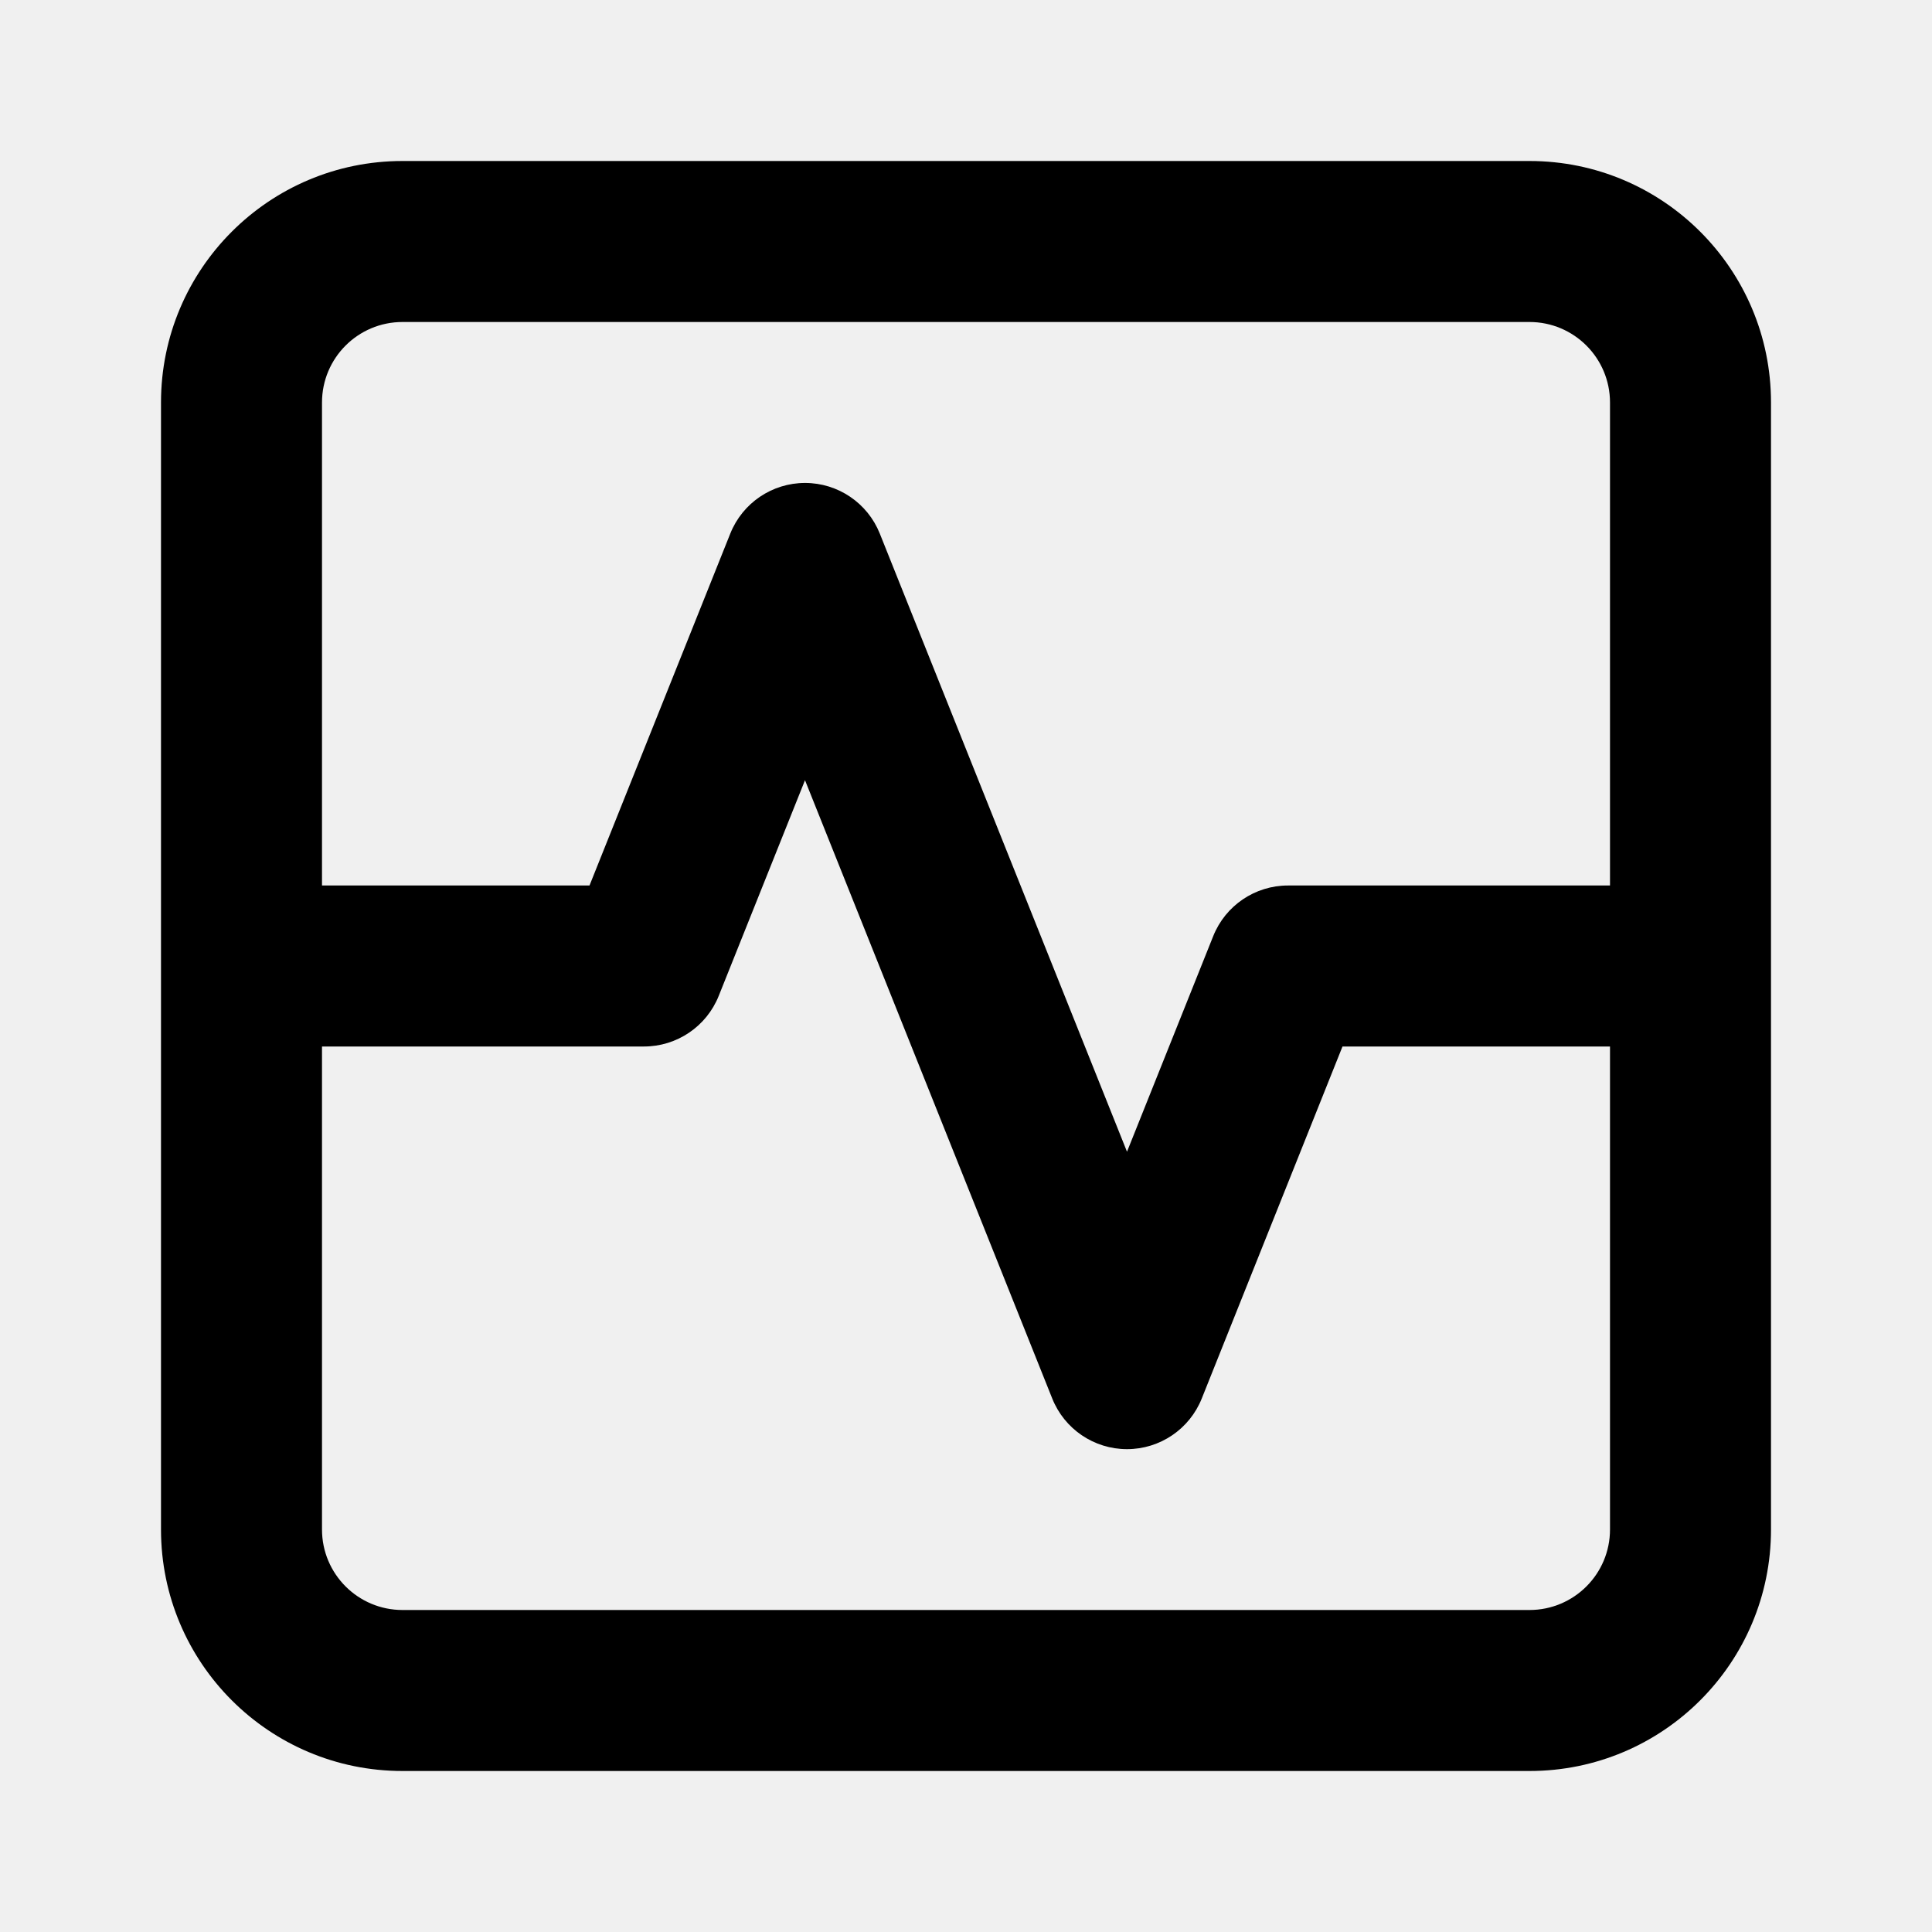
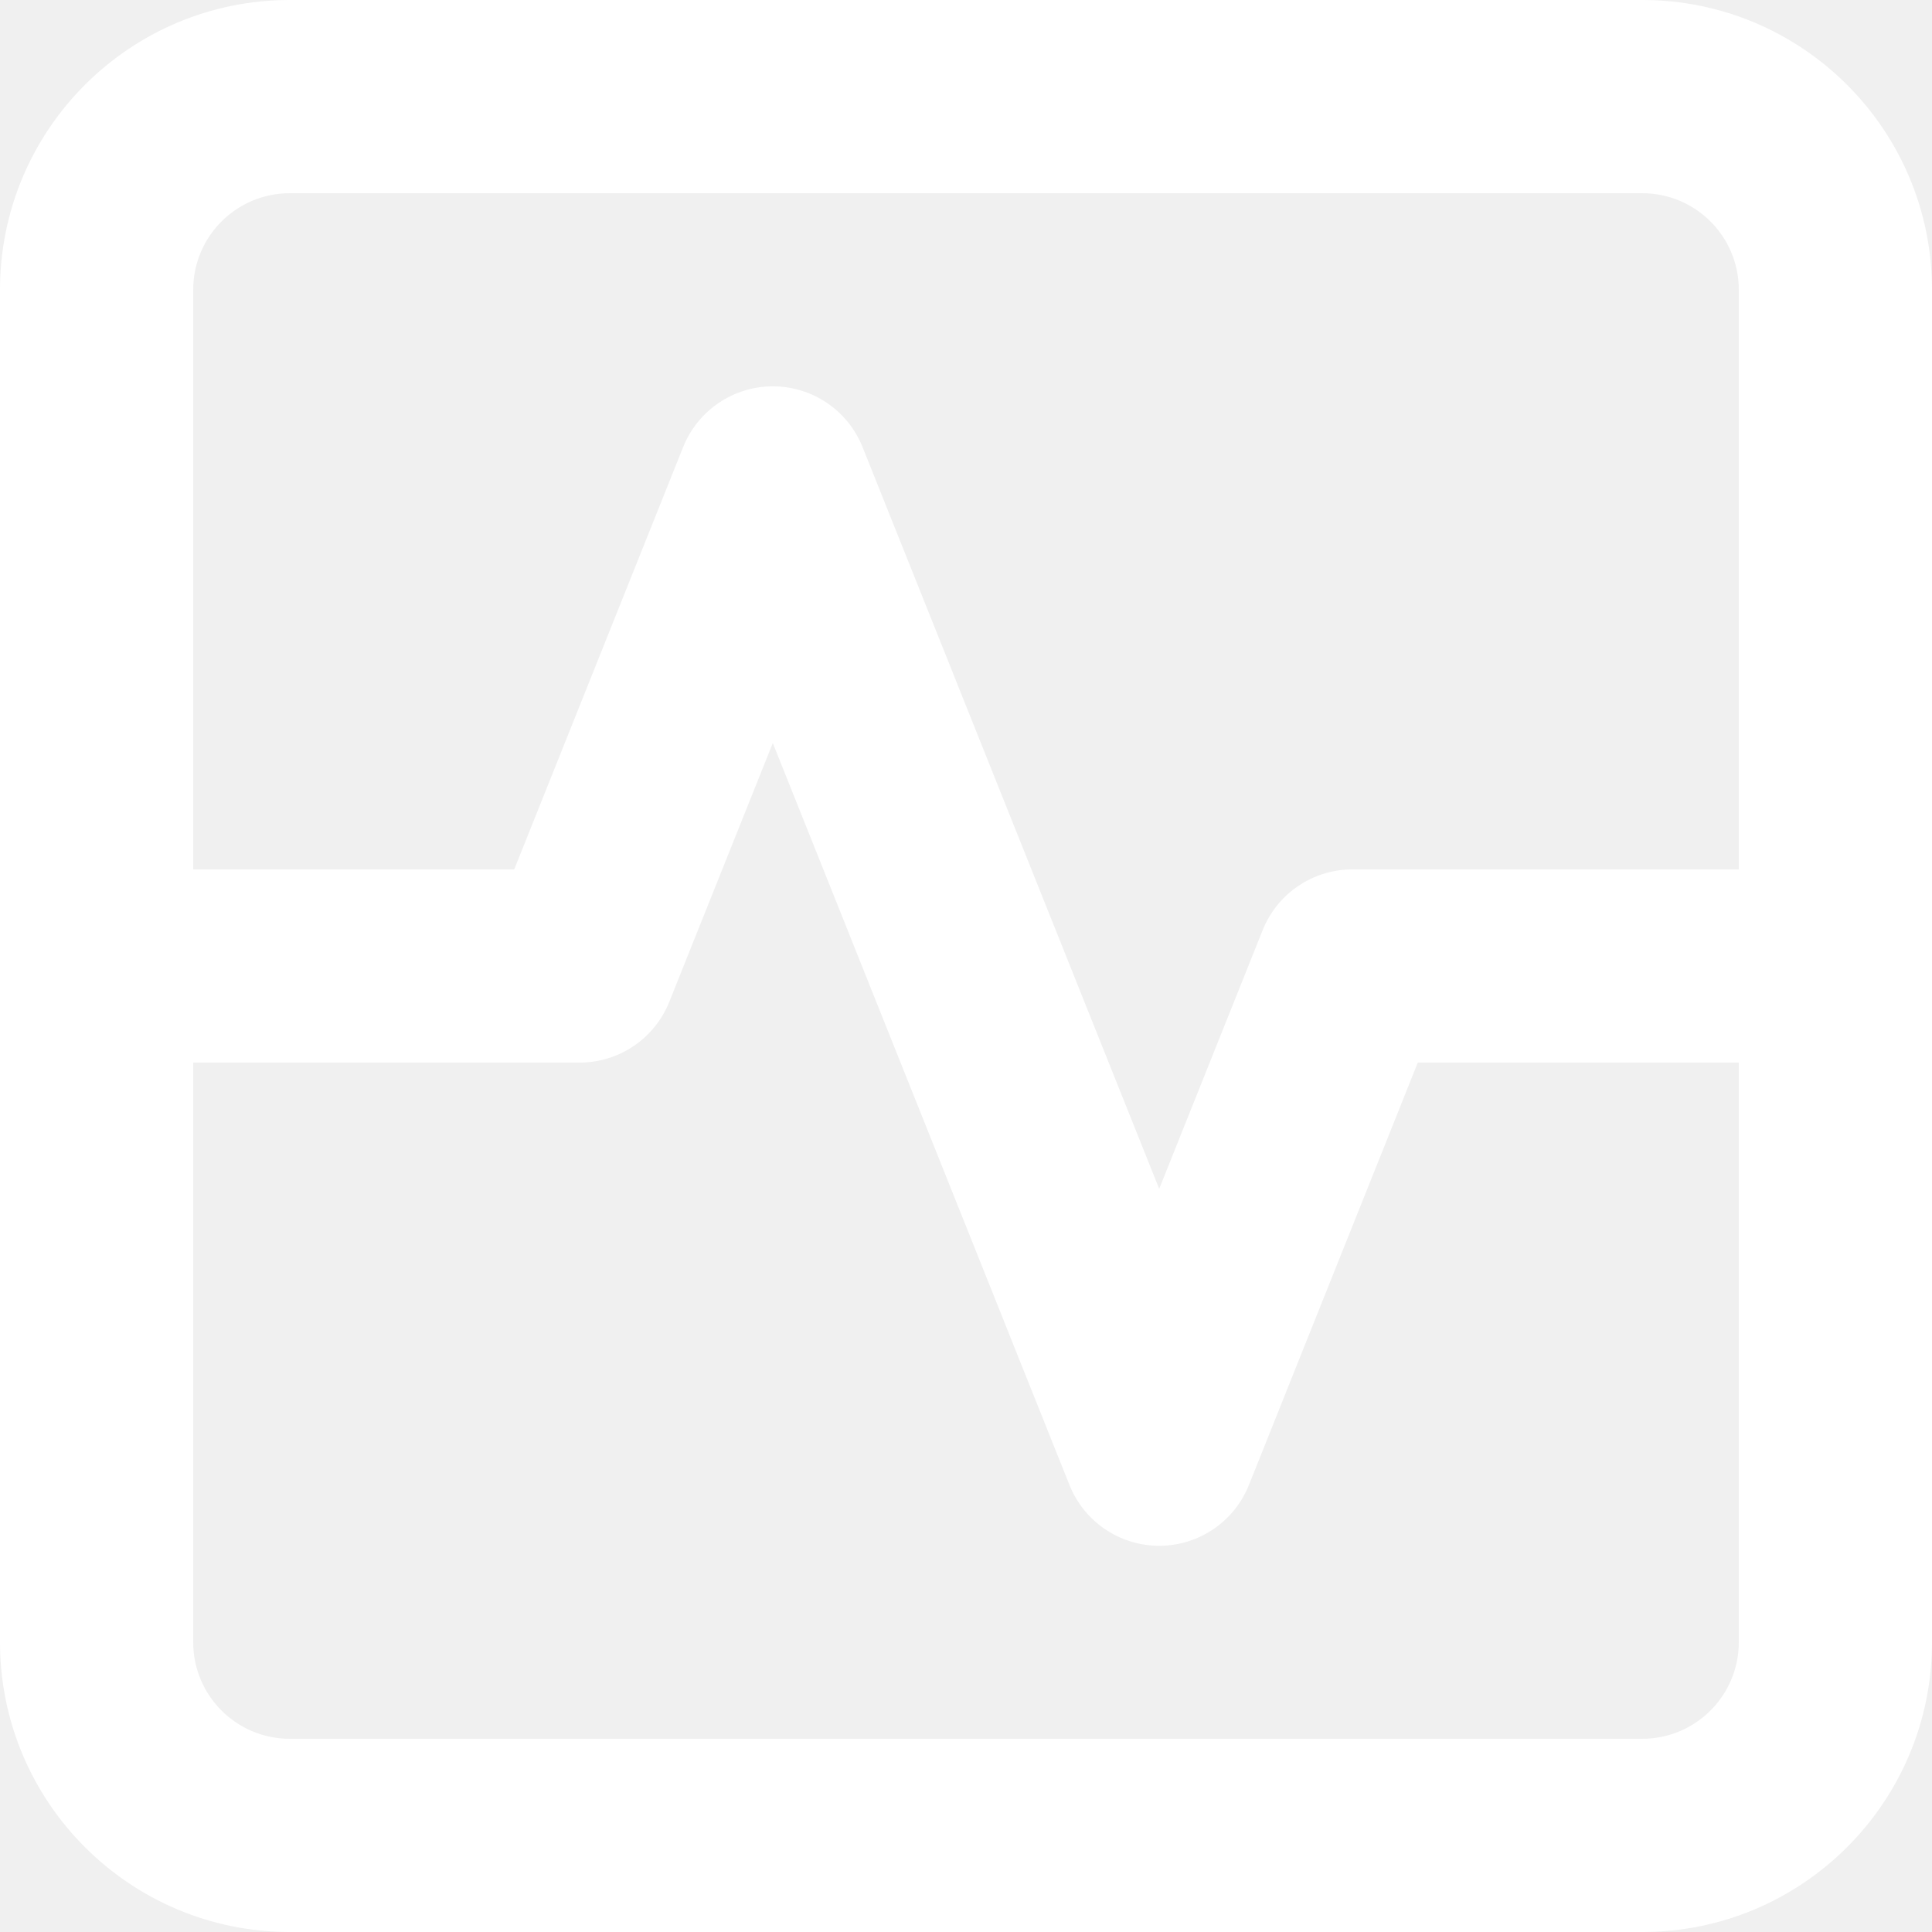
- <svg xmlns="http://www.w3.org/2000/svg" fill="#000000" width="800px" height="800px" viewBox="0 0 24 24">
-   <path d="M5,22H19a3,3,0,0,0,3-3V5a3,3,0,0,0-3-3H5A3,3,0,0,0,2,5V19A3,3,0,0,0,5,22Zm14-2H5a1,1,0,0,1-1-1V13H8a1,1,0,0,0,.928-.628L10,9.692l3.071,7.68a1,1,0,0,0,1.858,0L16.677,13H20v6A1,1,0,0,1,19,20ZM5,4H19a1,1,0,0,1,1,1v6H16a1,1,0,0,0-.929.629L14,14.307,10.929,6.628a1,1,0,0,0-1.857,0L7.323,11H4V5A1,1,0,0,1,5,4Z" />
+ <svg xmlns="http://www.w3.org/2000/svg" width="20" height="20" viewBox="0 0 20 20">
+   <path id="technology" d="M5,22H19a3,3,0,0,0,3-3V5a3,3,0,0,0-3-3H5A3,3,0,0,0,2,5V19A3,3,0,0,0,5,22Zm14-2H5a1,1,0,0,1-1-1V13H8a1,1,0,0,0,.928-.628L10,9.692l3.071,7.68a1,1,0,0,0,1.858,0L16.677,13H20v6A1,1,0,0,1,19,20ZM5,4H19a1,1,0,0,1,1,1v6H16a1,1,0,0,0-.929.629L14,14.307,10.929,6.628a1,1,0,0,0-1.857,0L7.323,11H4V5A1,1,0,0,1,5,4Z" transform="translate(-2 -2)" fill="#fff" />
</svg>
